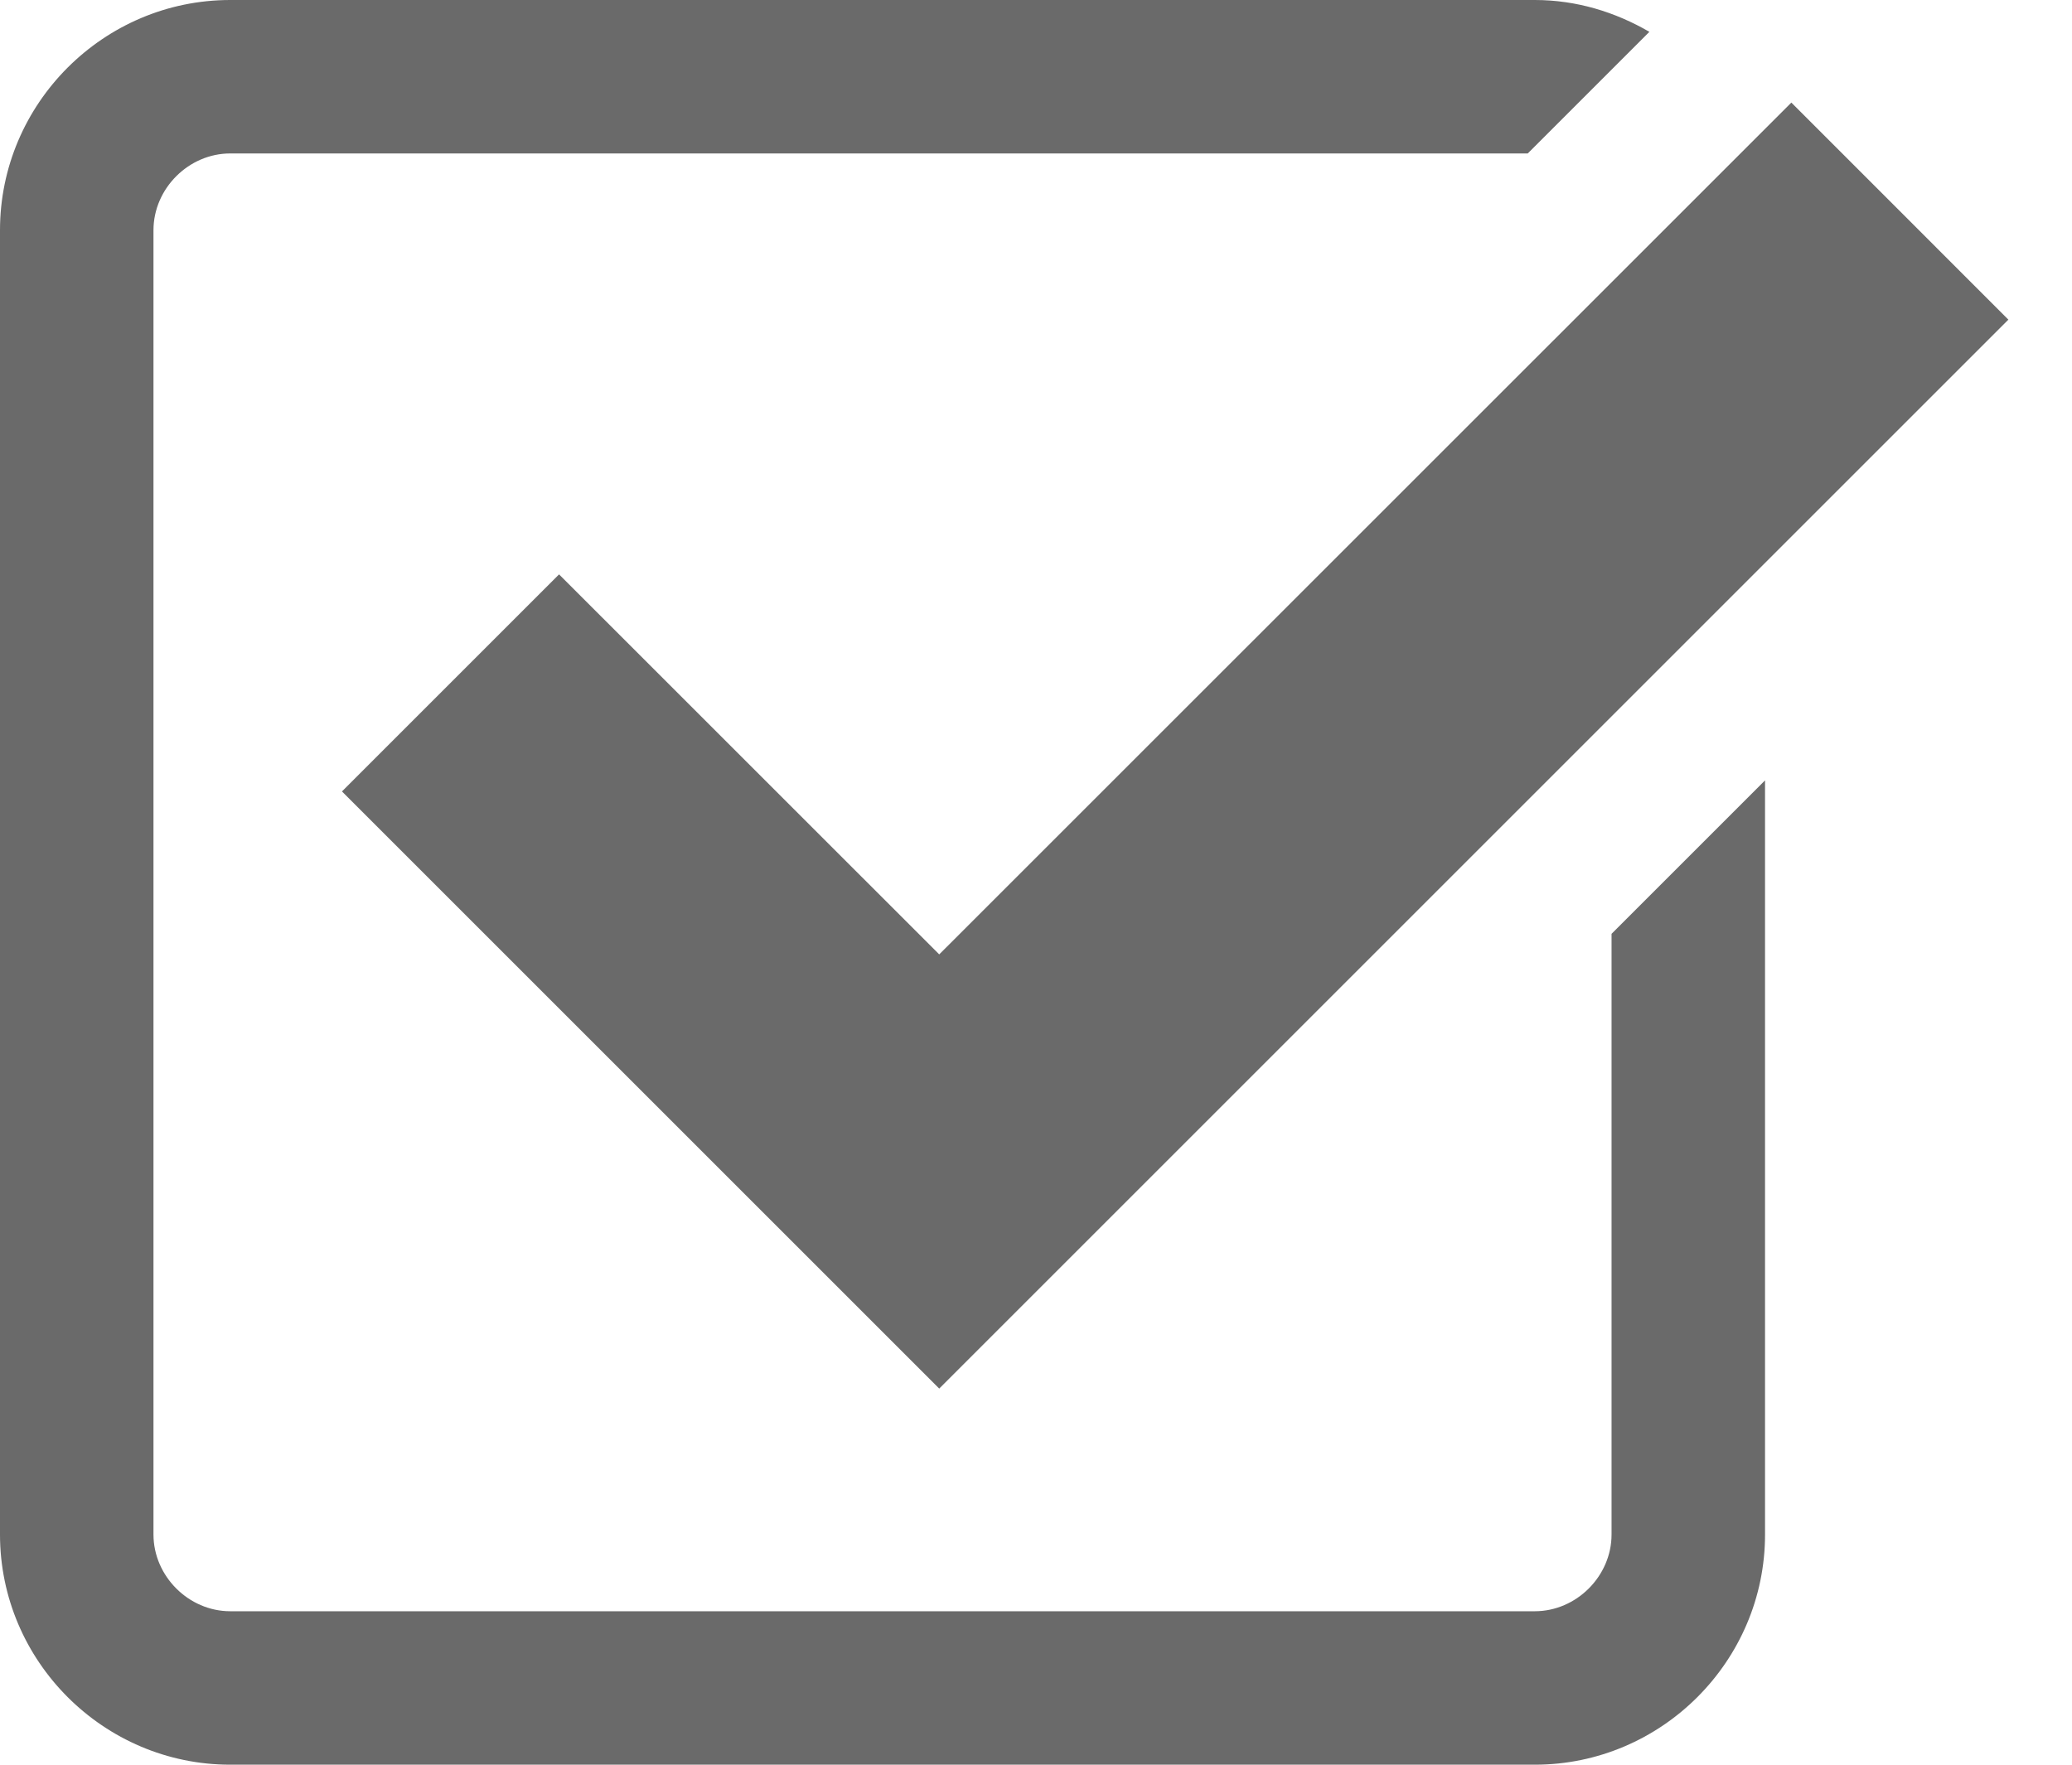
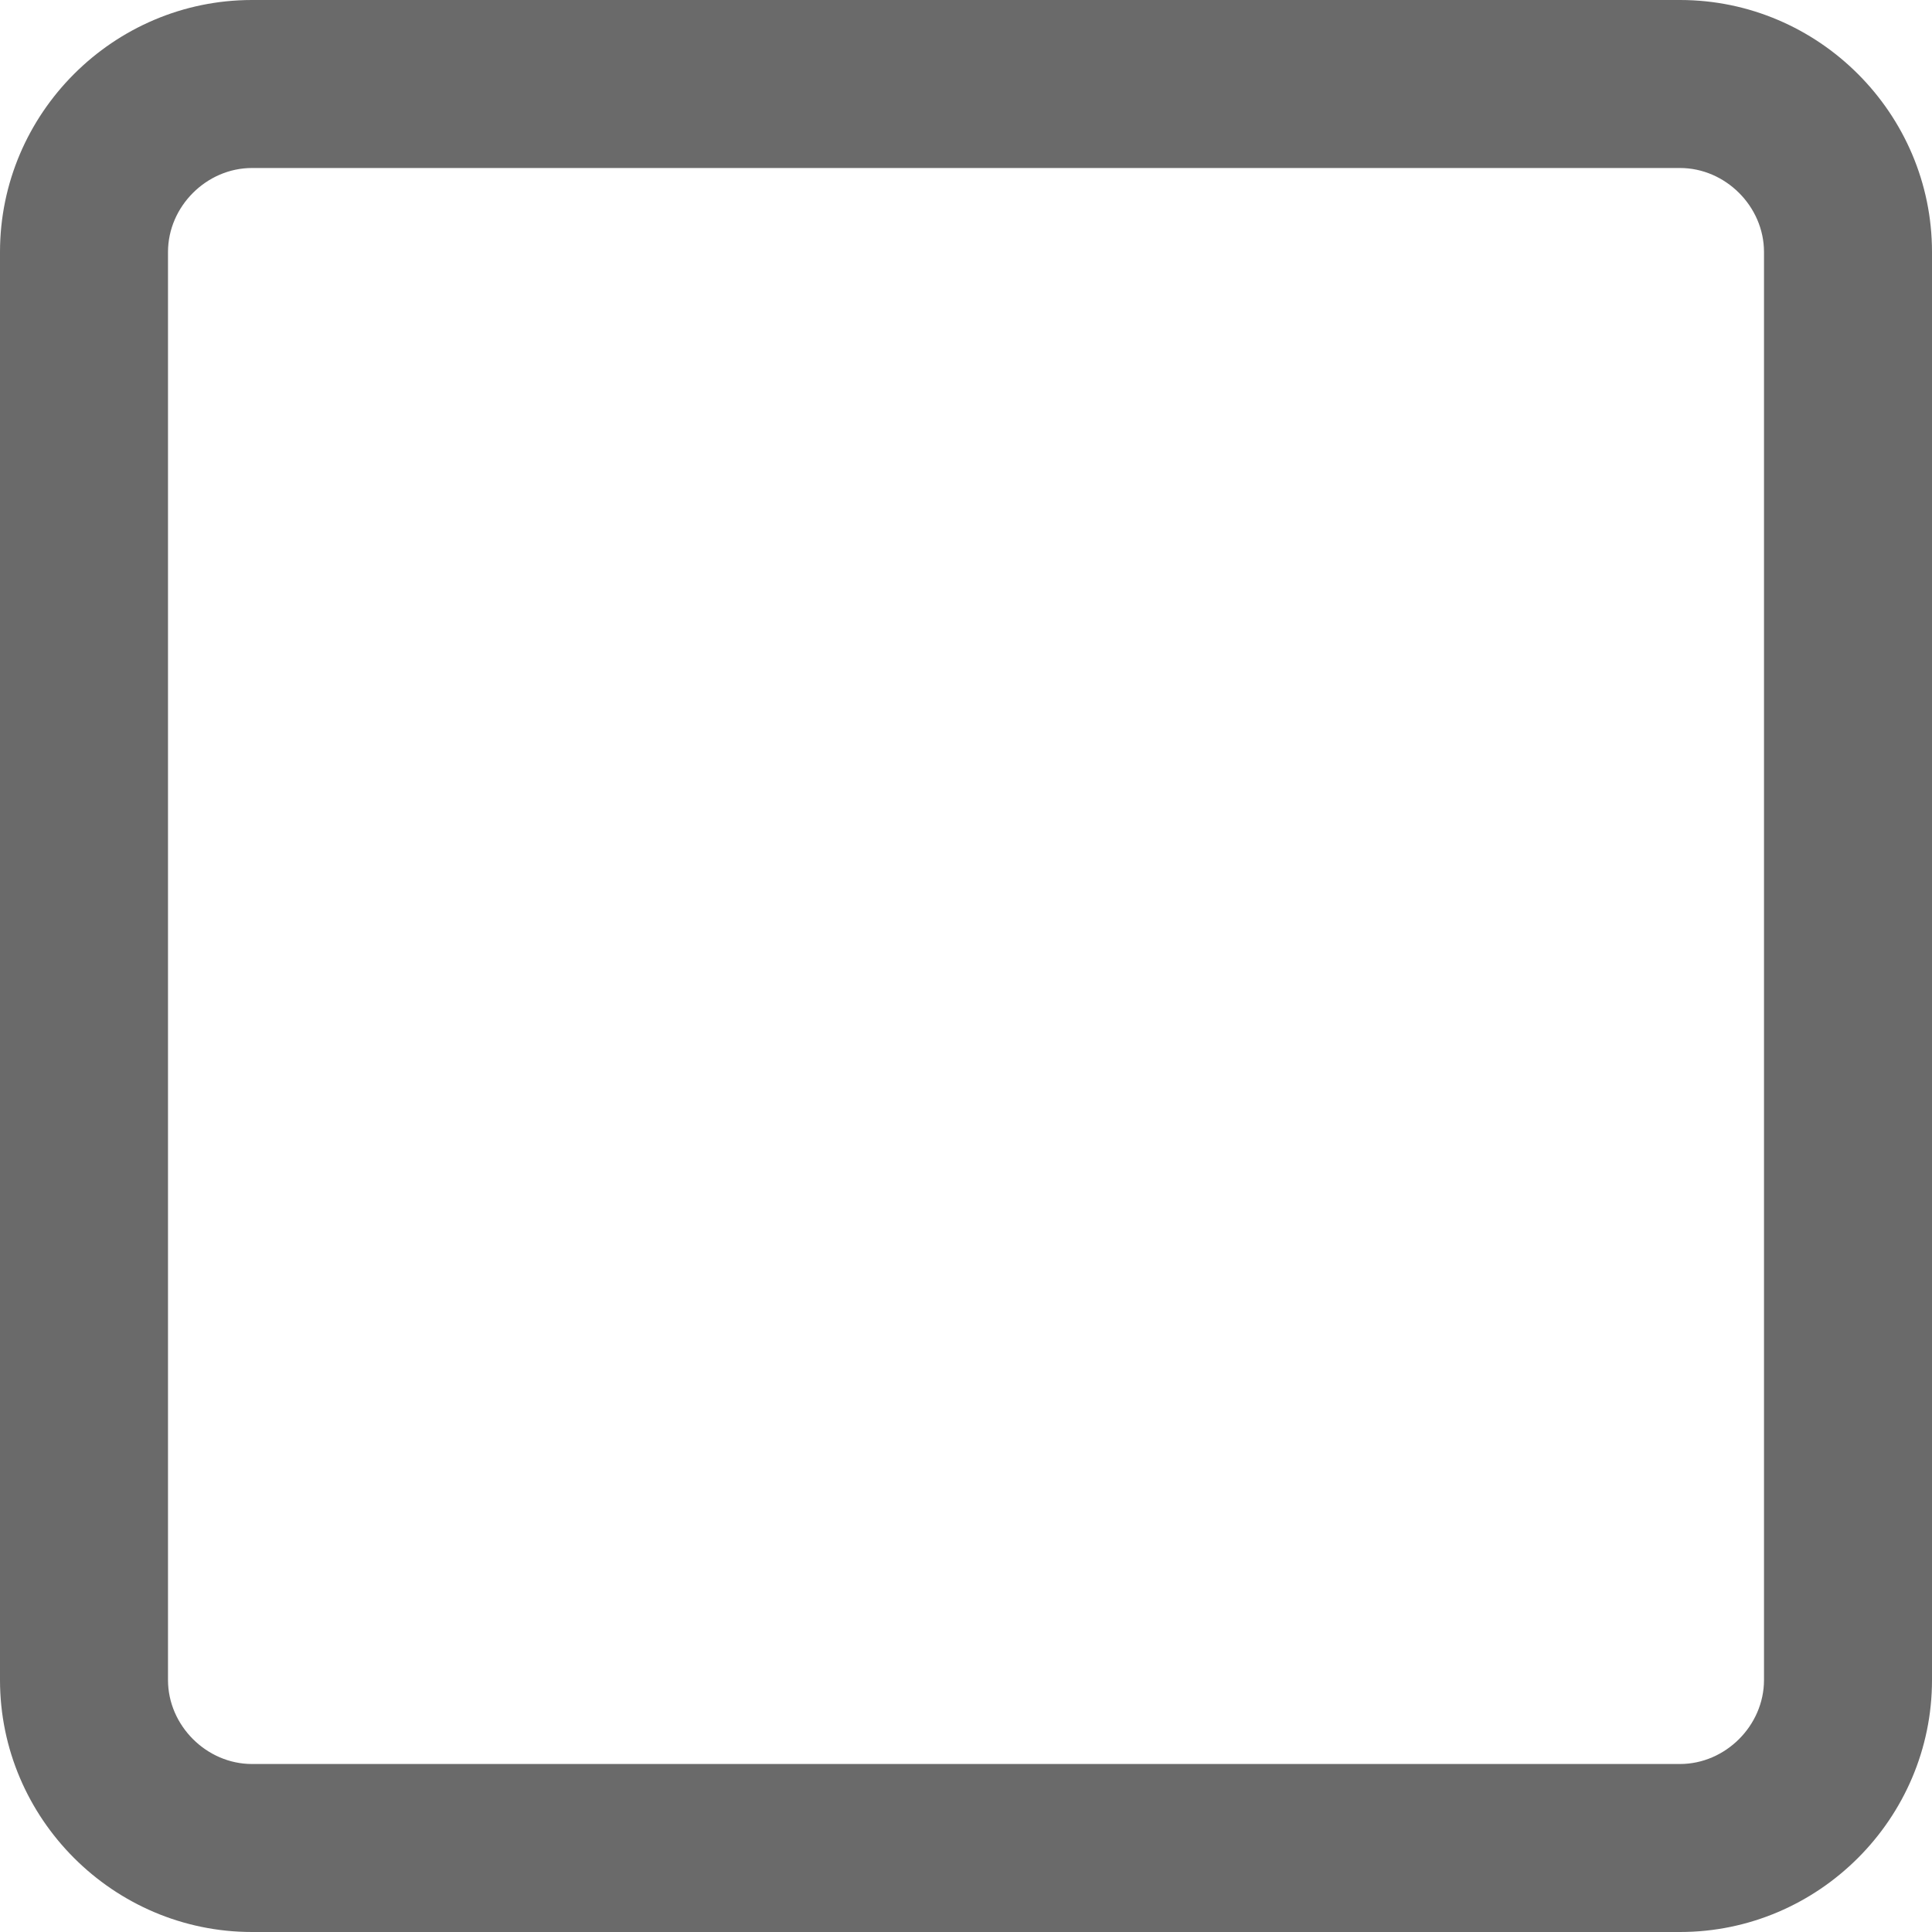
- <svg xmlns="http://www.w3.org/2000/svg" style="fill:#6a6a6a;" version="1.1" x="0px" y="0px" width="27px" height="23px" viewBox="0 0 27 23" enable-background="new 0 0 27 23" xml:space="preserve">
-   <g id="Layer_1">
- </g>
-   <g id="Layer_2">
-     <g>
-       <polygon points="7.285,7.486 4.456,10.315 12.239,18.098 26.171,4.166 23.343,1.337 12.239,12.439   " />
-       <path d="M21,20c0,0.542-0.458,1-1,1H3c-0.542,0-1-0.458-1-1V3c0-0.542,0.458-1,1-1h16.908l1.585-1.585C21.051,0.158,20.545,0,20,0    H3C1.35,0,0,1.35,0,3v17c0,1.65,1.35,3,3,3h17c1.65,0,3-1.35,3-3v-9.829l-2,2V20z" />
-     </g>
-   </g>
+ <svg xmlns="http://www.w3.org/2000/svg" style="fill:#6a6a6a;" version="1.1" id="Layer_1" x="0px" y="0px" width="23px" height="23px" viewBox="0 0 23 23" enable-background="new 0 0 23 23" xml:space="preserve">
+   <path d="M20,2c0.542,0,1,0.458,1,1v17c0,0.542-0.458,1-1,1H3c-0.542,0-1-0.458-1-1V3c0-0.542,0.458-1,1-1H20 M20,0H3  C1.35,0,0,1.35,0,3v17c0,1.65,1.35,3,3,3h17c1.65,0,3-1.35,3-3V3C23,1.35,21.65,0,20,0L20,0z" />
</svg>
